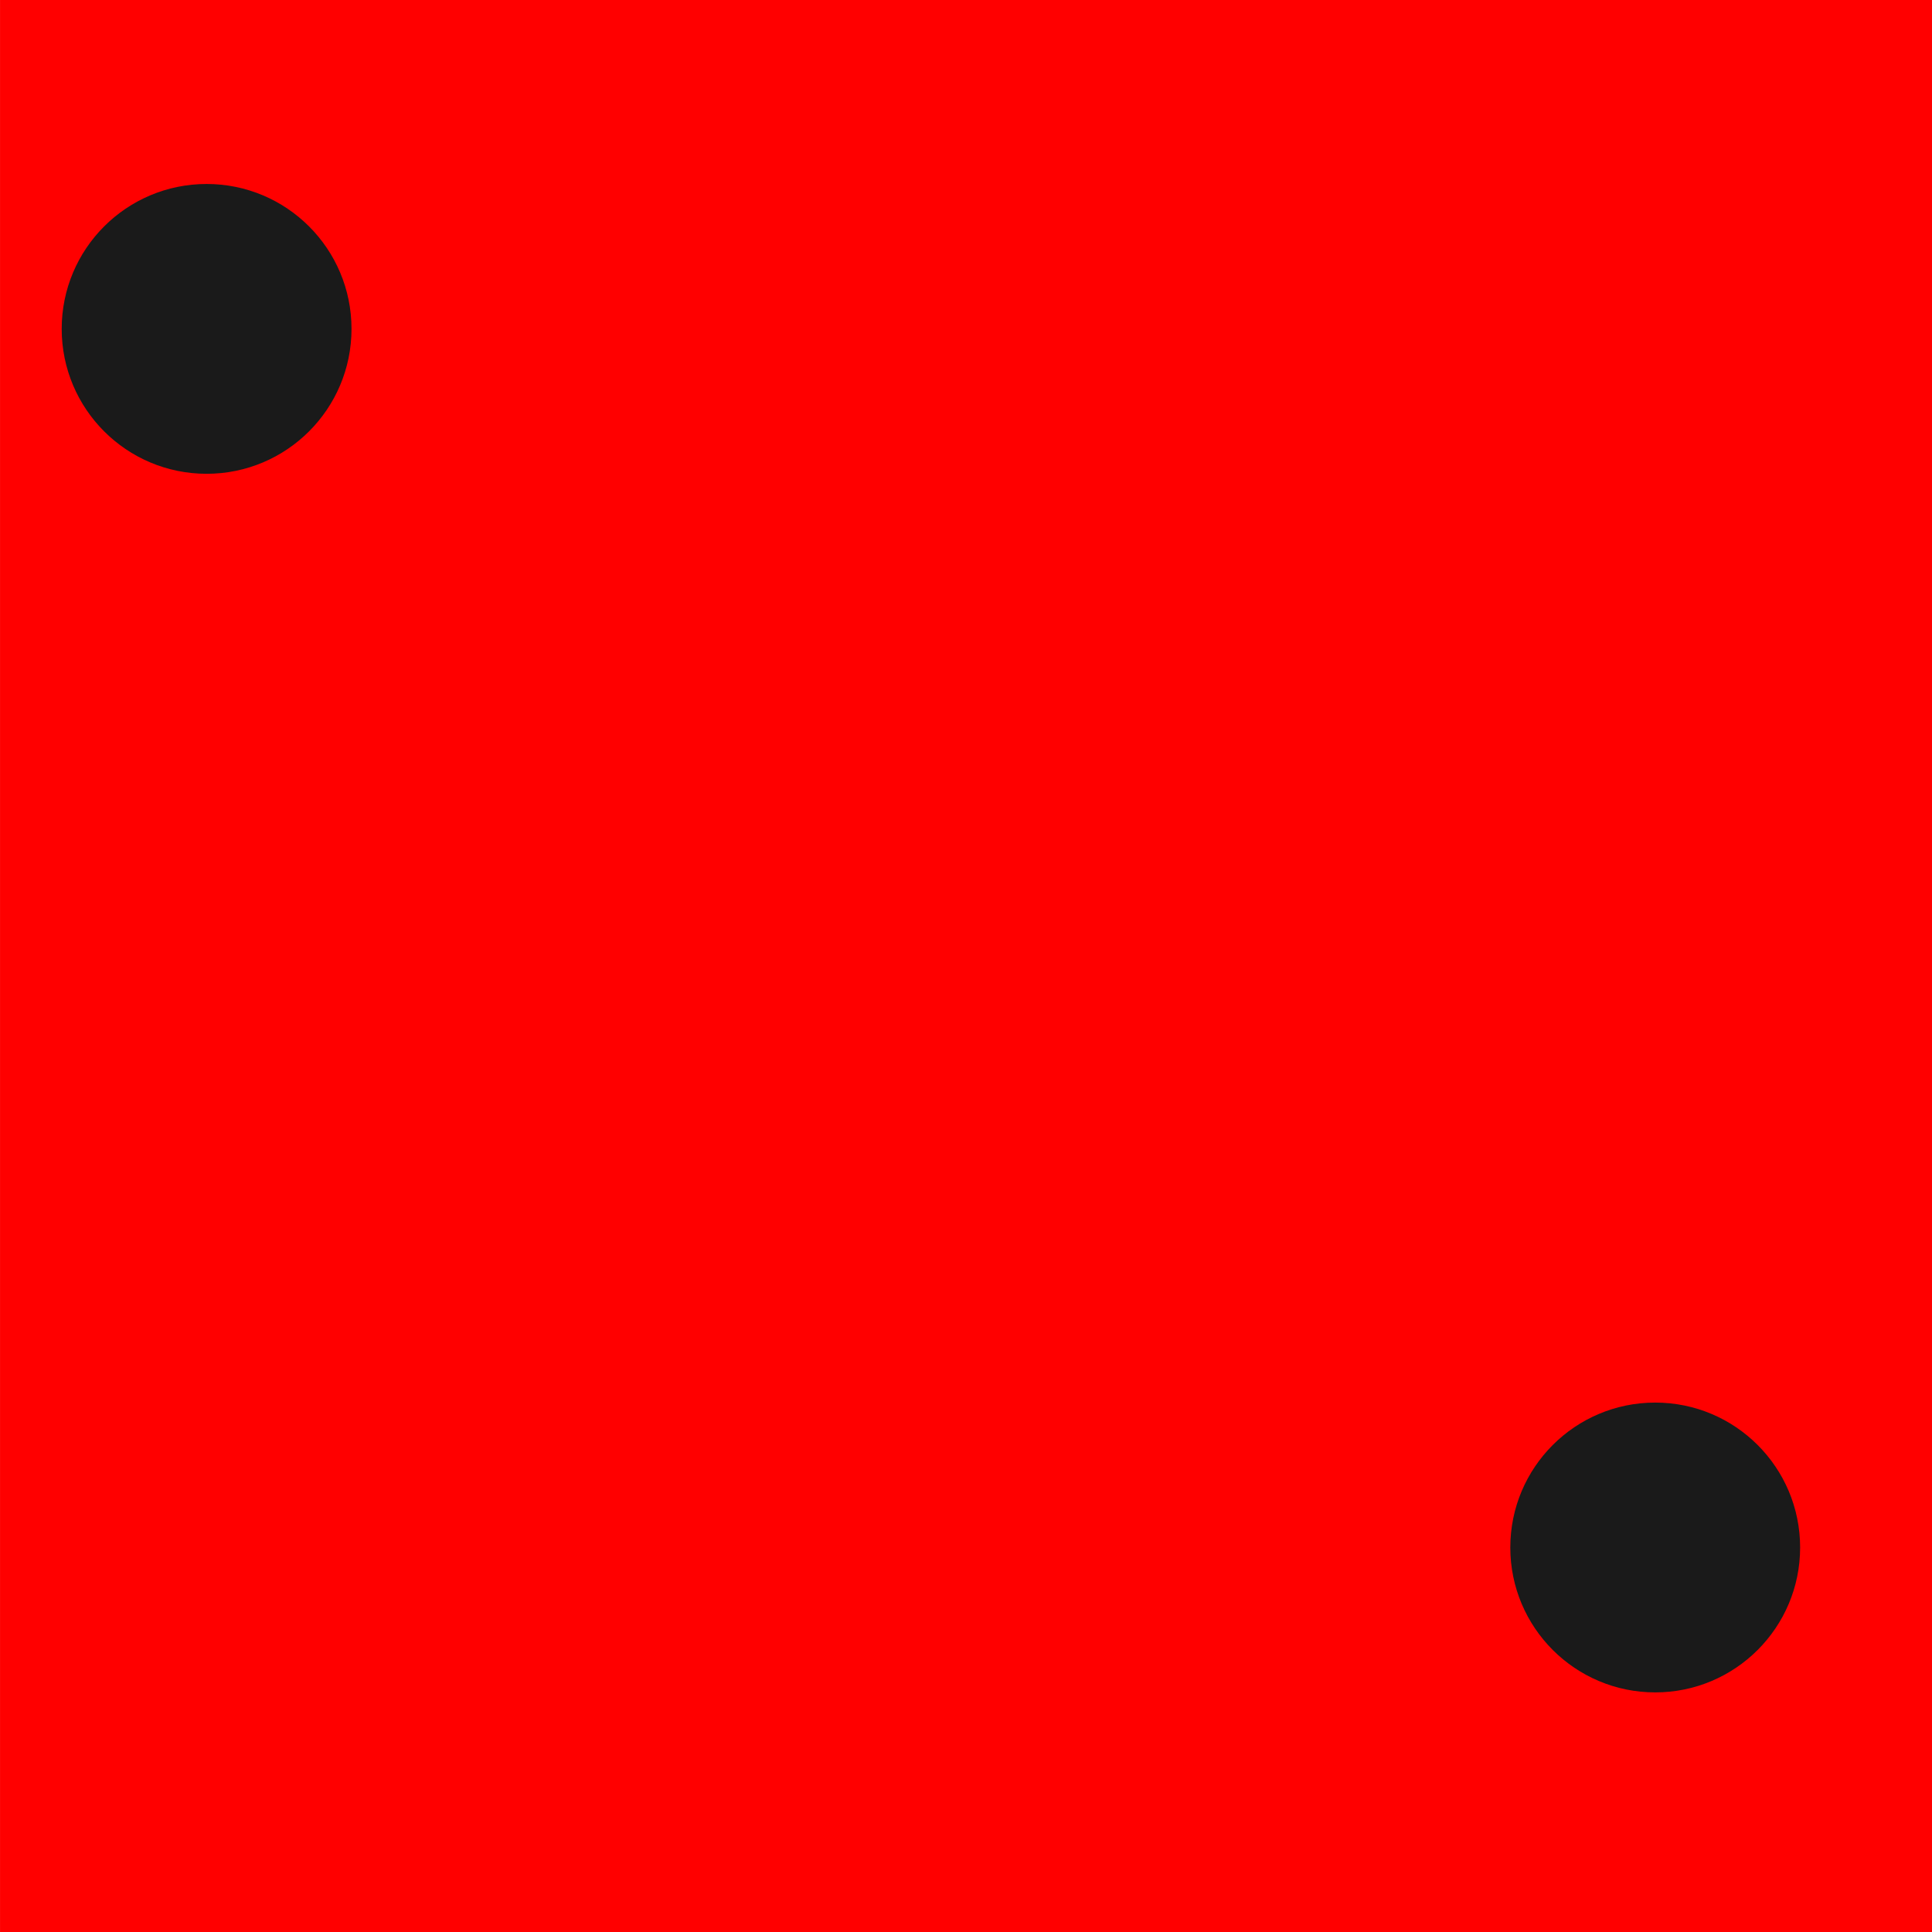
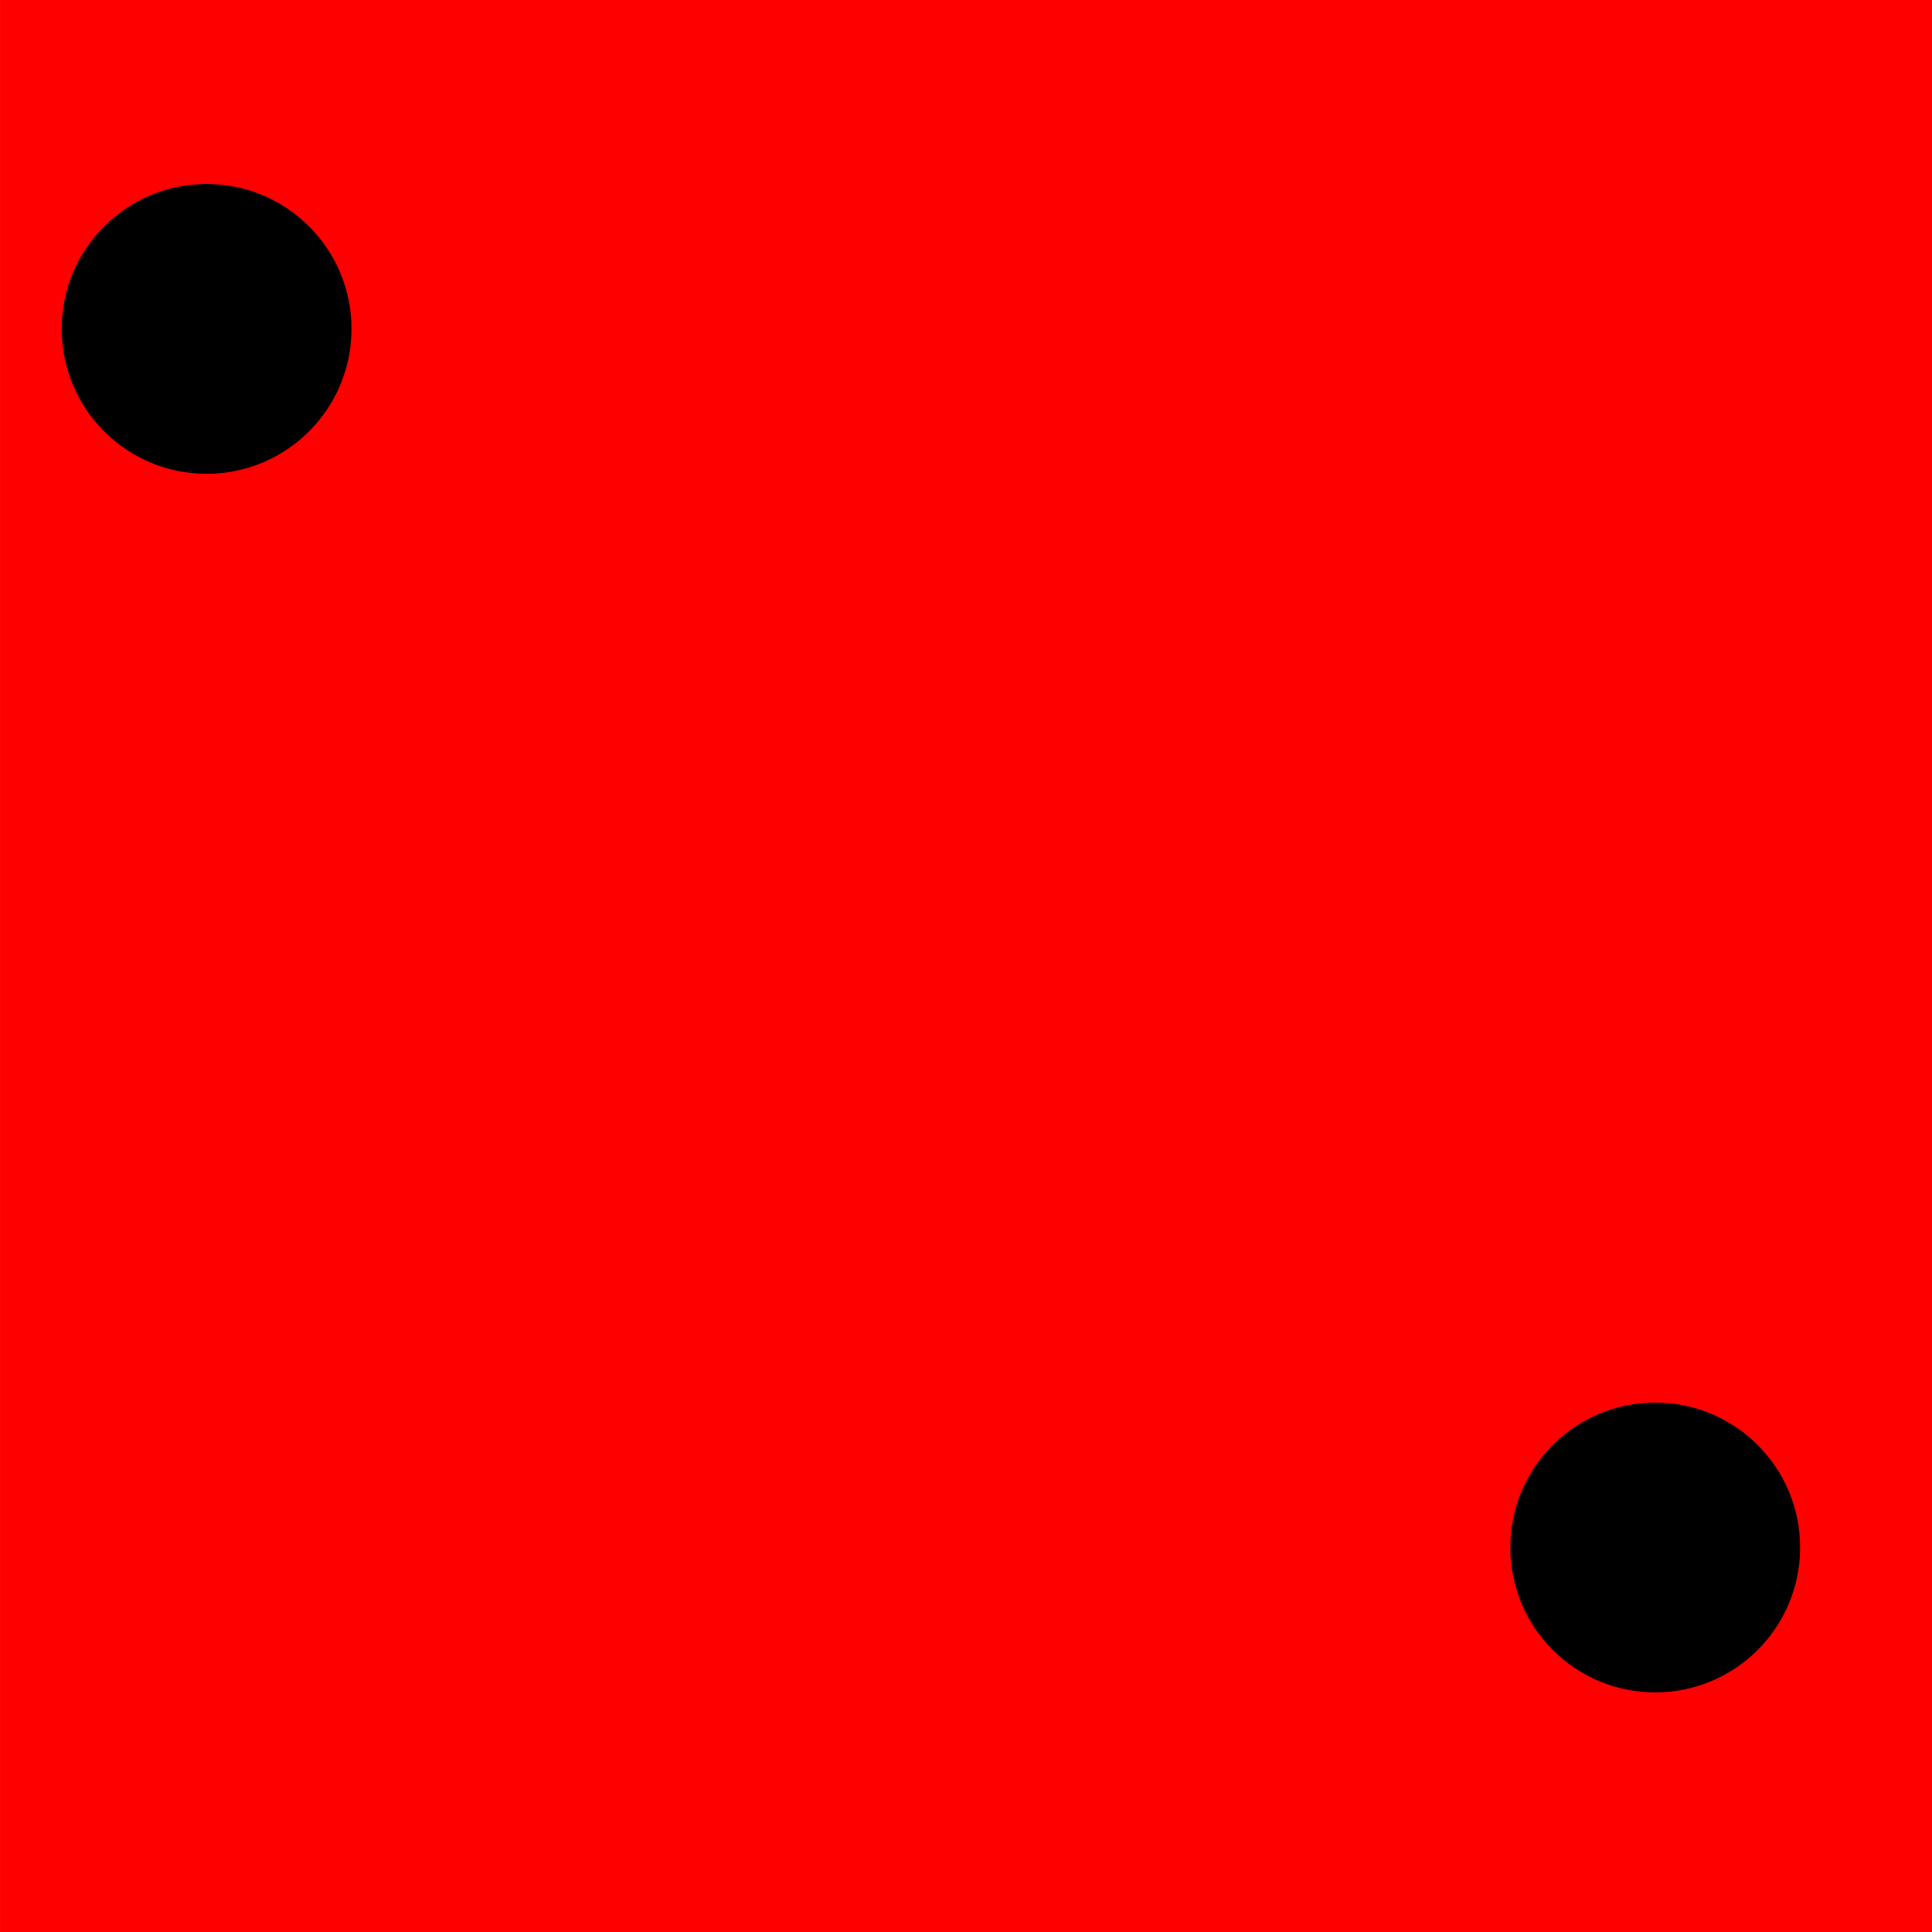
<svg xmlns="http://www.w3.org/2000/svg" width="40" height="40" viewBox="0 0 10.583 10.583" version="1.1" id="svg1">
  <defs id="defs1" />
  <g id="layer1" transform="translate(-113.5062,-106.0979)">
    <g id="g32" transform="matrix(0.2645833,0,0,0.2645833,86.36615,73.1385)">
      <rect style="fill:#ff0000;stroke-width:0.265" id="rect25" width="40" height="40" x="102.577" y="124.571" />
-       <circle style="fill:#1a1a1a;stroke-width:0.265" id="circle26" cx="106.854" cy="131.38" r="3" />
-       <circle style="fill:#1a1a1a;stroke-width:0.265" id="circle28" cx="136.845" cy="156.609" r="3" />
+       <circle style="fill:#000000;stroke-width:0.265" id="dot-1" cx="106.854" cy="131.38" r="3" />
+       <circle style="fill:#000000;stroke-width:0.265" id="dot-2" cx="136.845" cy="156.609" r="3" />
    </g>
  </g>
</svg>
